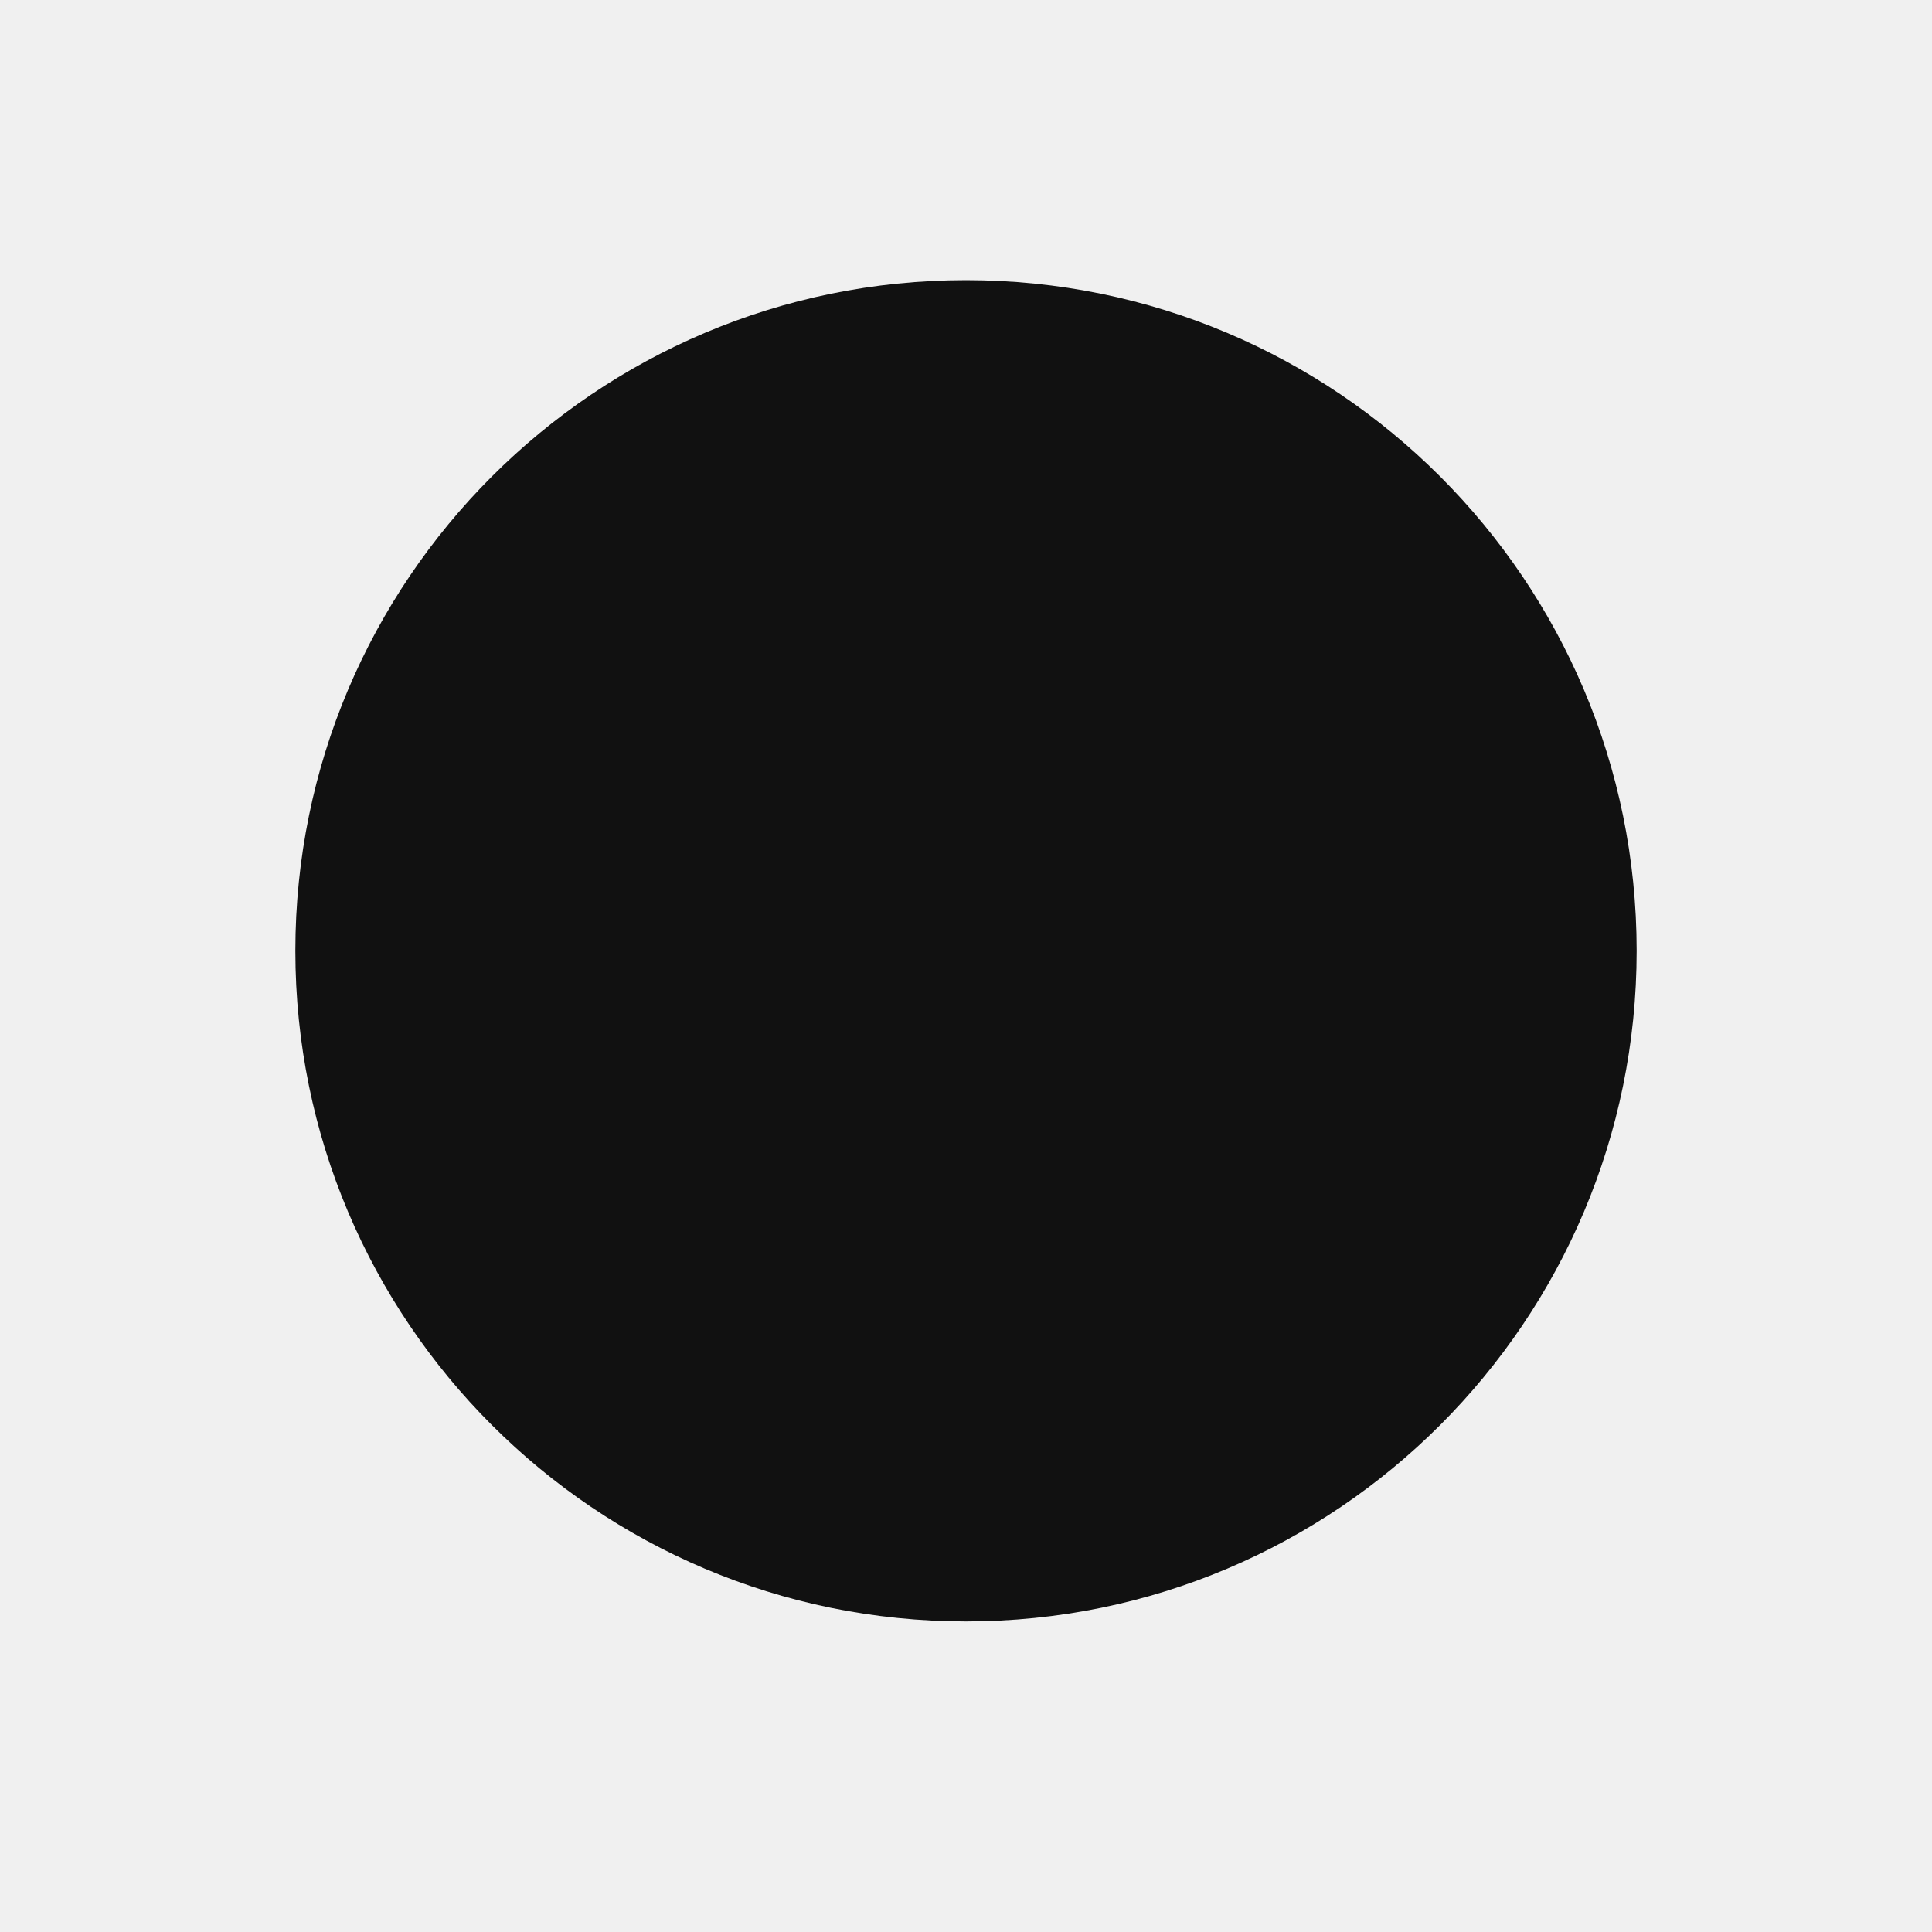
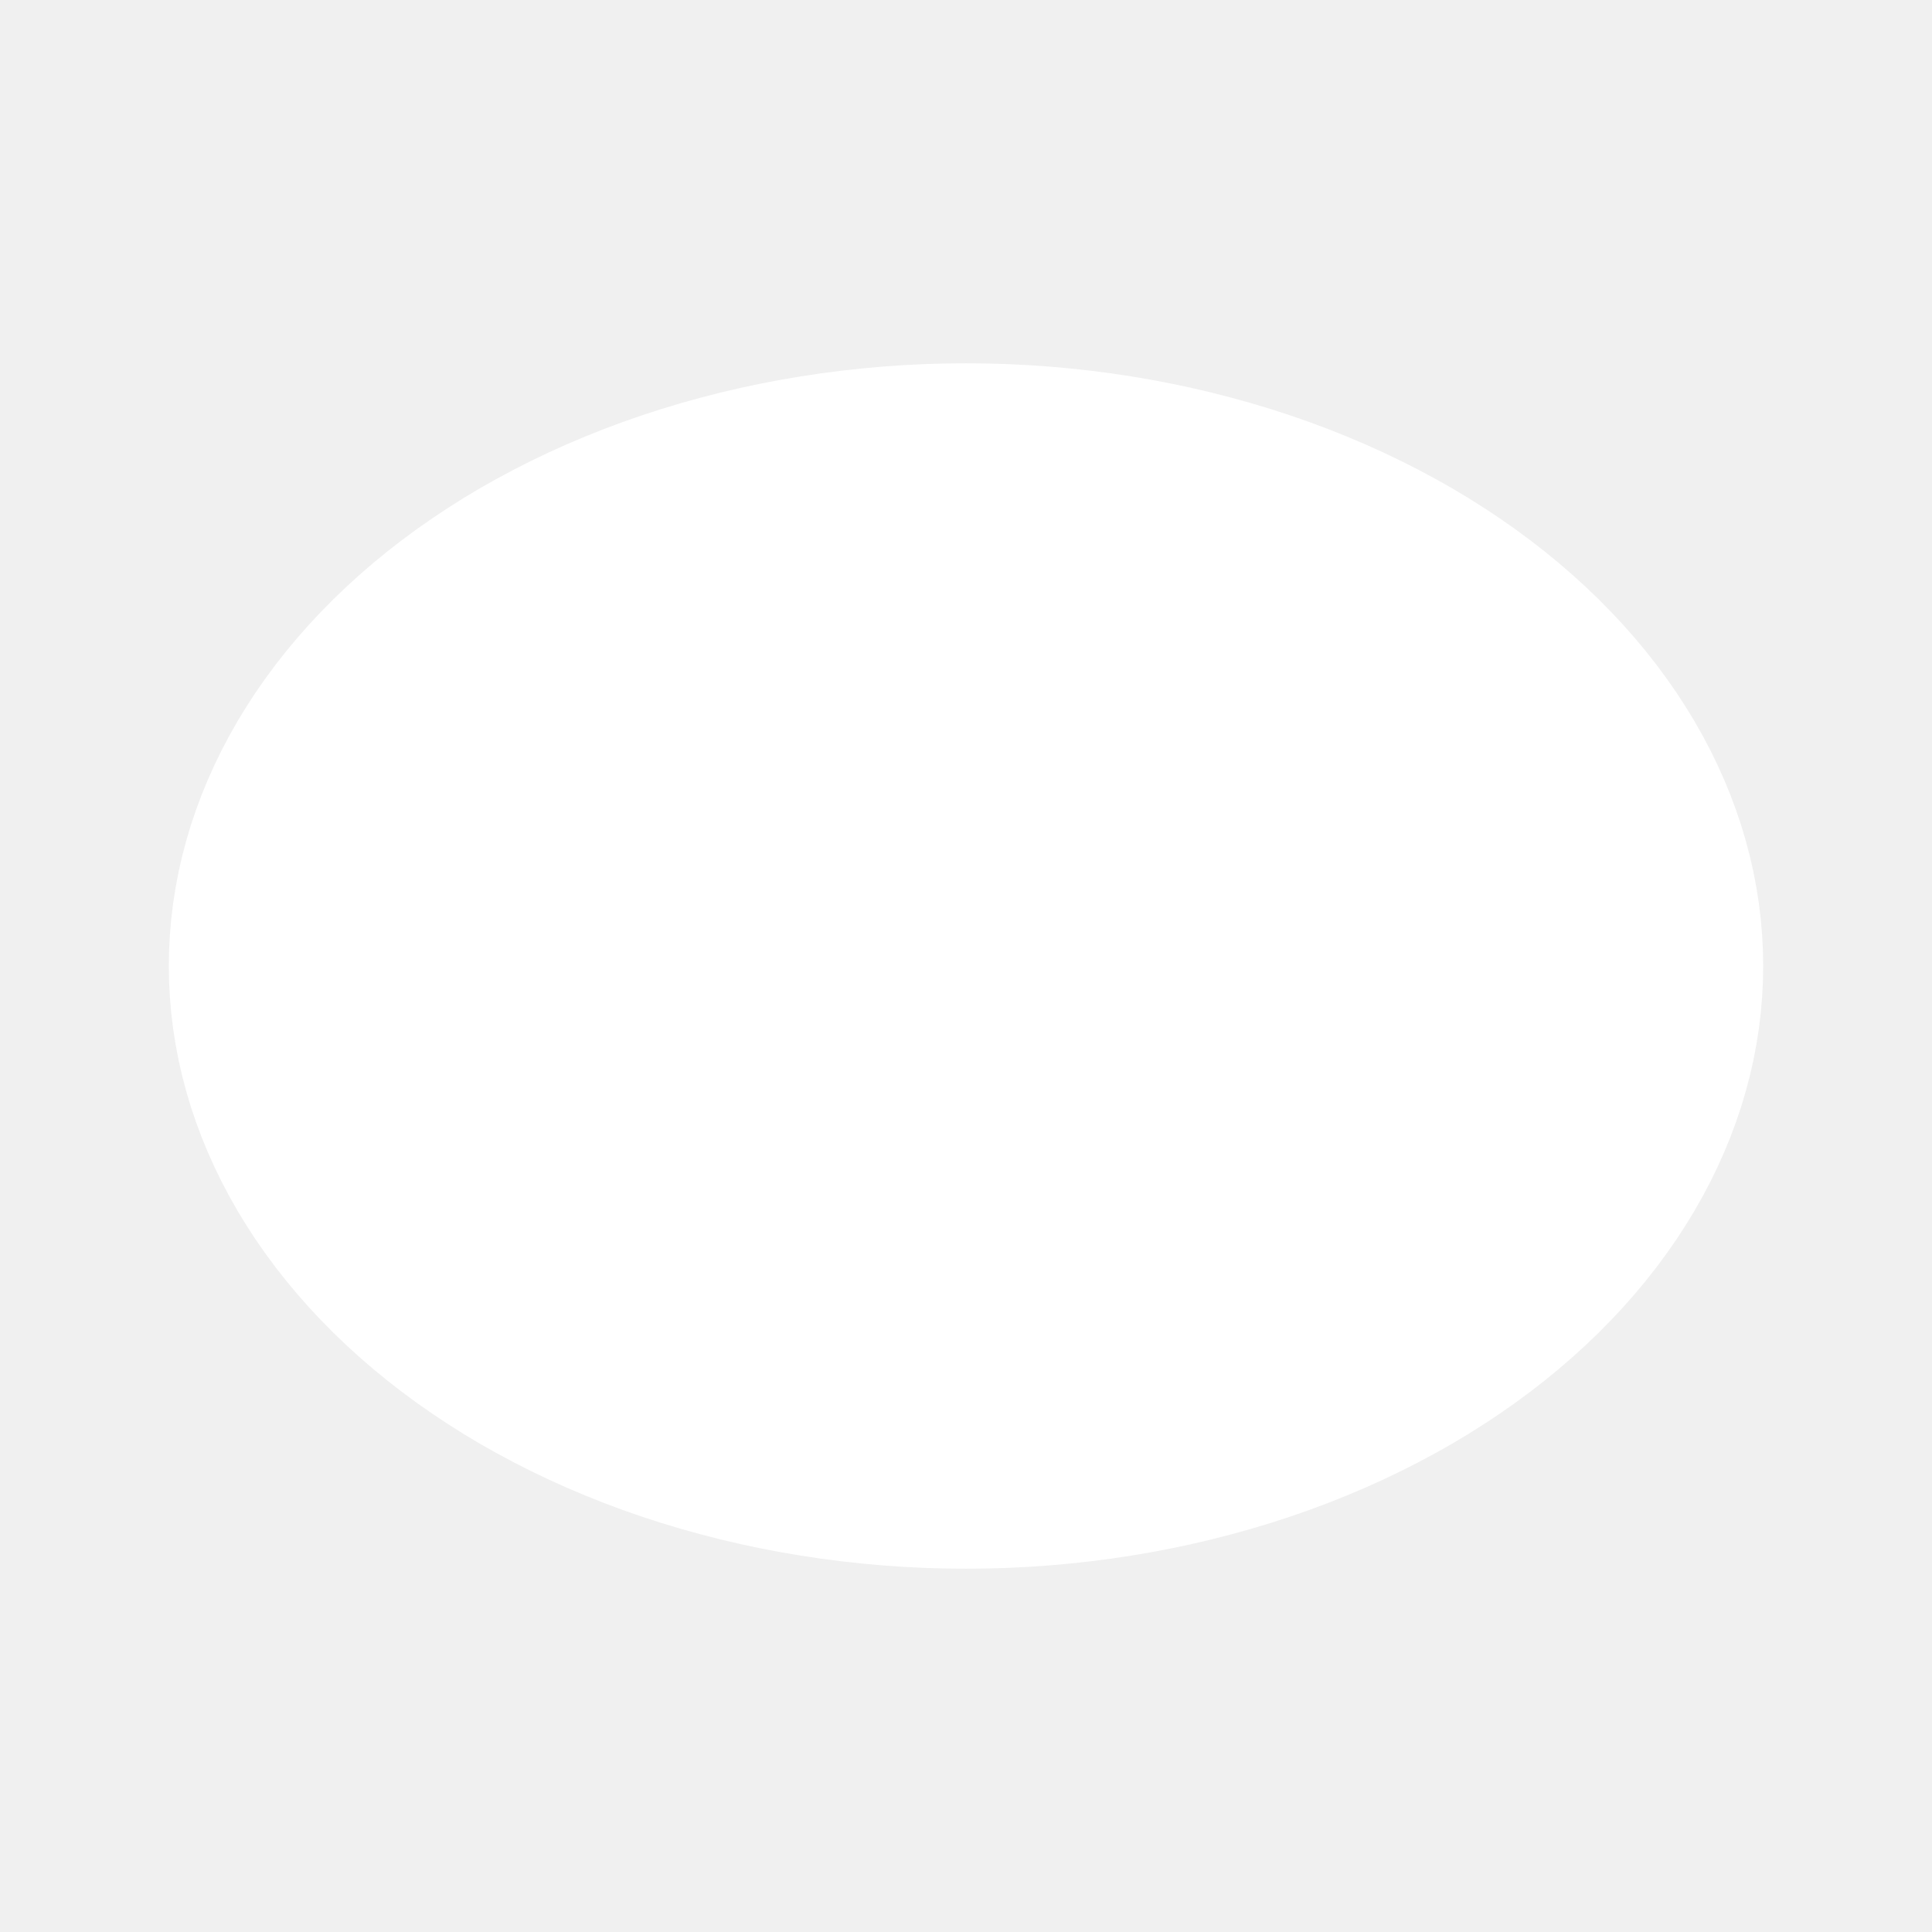
- <svg xmlns="http://www.w3.org/2000/svg" width="800" height="800" viewBox="0 0 800 800" fill="none">
-   <path d="M400 671.401C553.369 671.401 677.7 547.07 677.7 393.701C677.7 240.331 553.369 116.001 400 116.001C246.63 116.001 122.3 240.331 122.3 393.701C122.3 547.07 246.63 671.401 400 671.401Z" fill="#111111" />
+ <svg xmlns="http://www.w3.org/2000/svg" width="800" height="800" viewBox="0 0 800 800">
+   <path fill="white" d="M69.9 400L70.02 393.47L70.36 386.94L70.92 380.42L71.71 373.91L72.73 367.42L73.97 360.96L75.43 354.52L77.12 348.11L79.02 341.74L81.15 335.41L83.5 329.12L86.06 322.88L88.84 316.69L91.83 310.56L95.03 304.49L98.44 298.49L102.06 292.56L105.88 286.7L109.91 280.92L114.13 275.22L118.55 269.6L123.16 264.08L127.96 258.64L132.95 253.31L138.12 248.07L143.47 242.94L148.99 237.92L154.69 233.01L160.56 228.21L166.59 223.53L172.78 218.97L179.12 214.54L185.62 210.23L192.26 206.05L199.05 202L205.97 198.1L213.03 194.33L220.22 190.7L227.53 187.21L234.95 183.87L242.49 180.68L250.14 177.63L257.89 174.74L265.74 172.01L273.68 169.43L281.7 167.01L289.81 164.75L297.99 162.65L306.25 160.71L314.56 158.94L322.94 157.33L331.37 155.89L339.84 154.61L348.36 153.51L356.91 152.57L365.5 151.8L374.1 151.2L382.72 150.77L391.36 150.52L400 150.43L408.64 150.52L417.28 150.77L425.9 151.2L434.5 151.8L443.09 152.57L451.64 153.51L460.16 154.61L468.63 155.89L477.06 157.33L485.44 158.94L493.75 160.71L502.01 162.65L510.19 164.75L518.3 167.01L526.32 169.43L534.26 172.01L542.11 174.74L549.86 177.63L557.51 180.68L565.05 183.87L572.47 187.21L579.78 190.7L586.97 194.33L594.03 198.1L600.95 202L607.74 206.05L614.38 210.23L620.88 214.54L627.22 218.97L633.41 223.53L639.44 228.21L645.31 233.01L651.01 237.92L656.53 242.94L661.88 248.07L667.05 253.31L672.04 258.64L676.84 264.08L681.45 269.6L685.87 275.22L690.09 280.92L694.12 286.7L697.94 292.56L701.56 298.49L704.97 304.49L708.17 310.56L711.16 316.69L713.94 322.88L716.5 329.12L718.85 335.41L720.98 341.74L722.88 348.11L724.57 354.52L726.03 360.96L727.27 367.42L728.29 373.91L729.08 380.42L729.64 386.94L729.98 393.47L730.1 400L729.98 406.53L729.64 413.06L729.08 419.58L728.29 426.09L727.27 432.58L726.03 439.04L724.57 445.48L722.88 451.89L720.98 458.26L718.85 464.59L716.5 470.88L713.94 477.12L711.16 483.31L708.17 489.44L704.97 495.51L701.56 501.51L697.94 507.44L694.12 513.3L690.09 519.08L685.87 524.78L681.45 530.4L676.84 535.92L672.04 541.36L667.05 546.69L661.88 551.93L656.53 557.06L651.01 562.08L645.31 566.99L639.44 571.79L633.41 576.47L627.22 581.03L620.88 585.46L614.38 589.77L607.74 593.95L600.95 598L594.03 601.9L586.97 605.67L579.78 609.3L572.47 612.79L565.05 616.13L557.51 619.32L549.86 622.37L542.11 625.26L534.26 627.99L526.32 630.57L518.3 632.99L510.19 635.25L502.01 637.35L493.75 639.29L485.44 641.06L477.06 642.67L468.63 644.11L460.16 645.39L451.64 646.49L443.09 647.43L434.5 648.2L425.9 648.8L417.28 649.23L408.64 649.48L400 649.57L391.36 649.48L382.72 649.23L374.1 648.8L365.5 648.2L356.91 647.43L348.36 646.49L339.84 645.39L331.37 644.11L322.94 642.67L314.56 641.06L306.25 639.29L297.99 637.35L289.81 635.25L281.7 632.99L273.68 630.57L265.74 627.99L257.89 625.26L250.14 622.37L242.49 619.32L234.95 616.13L227.53 612.79L220.22 609.3L213.03 605.67L205.97 601.9L199.05 598L192.26 593.95L185.62 589.77L179.12 585.46L172.78 581.03L166.59 576.47L160.56 571.79L154.69 566.99L148.99 562.08L143.47 557.06L138.12 551.93L132.95 546.69L127.96 541.36L123.16 535.92L118.55 530.4L114.13 524.78L109.91 519.08L105.88 513.3L102.06 507.44L98.44 501.51L95.03 495.51L91.83 489.44L88.84 483.31L86.06 477.12L83.5 470.88L81.15 464.59L79.02 458.26L77.12 451.89L75.43 445.48L73.97 439.04L72.73 432.58L71.71 426.09L70.92 419.58L70.36 413.06L70.02 406.53Z" />
</svg>
